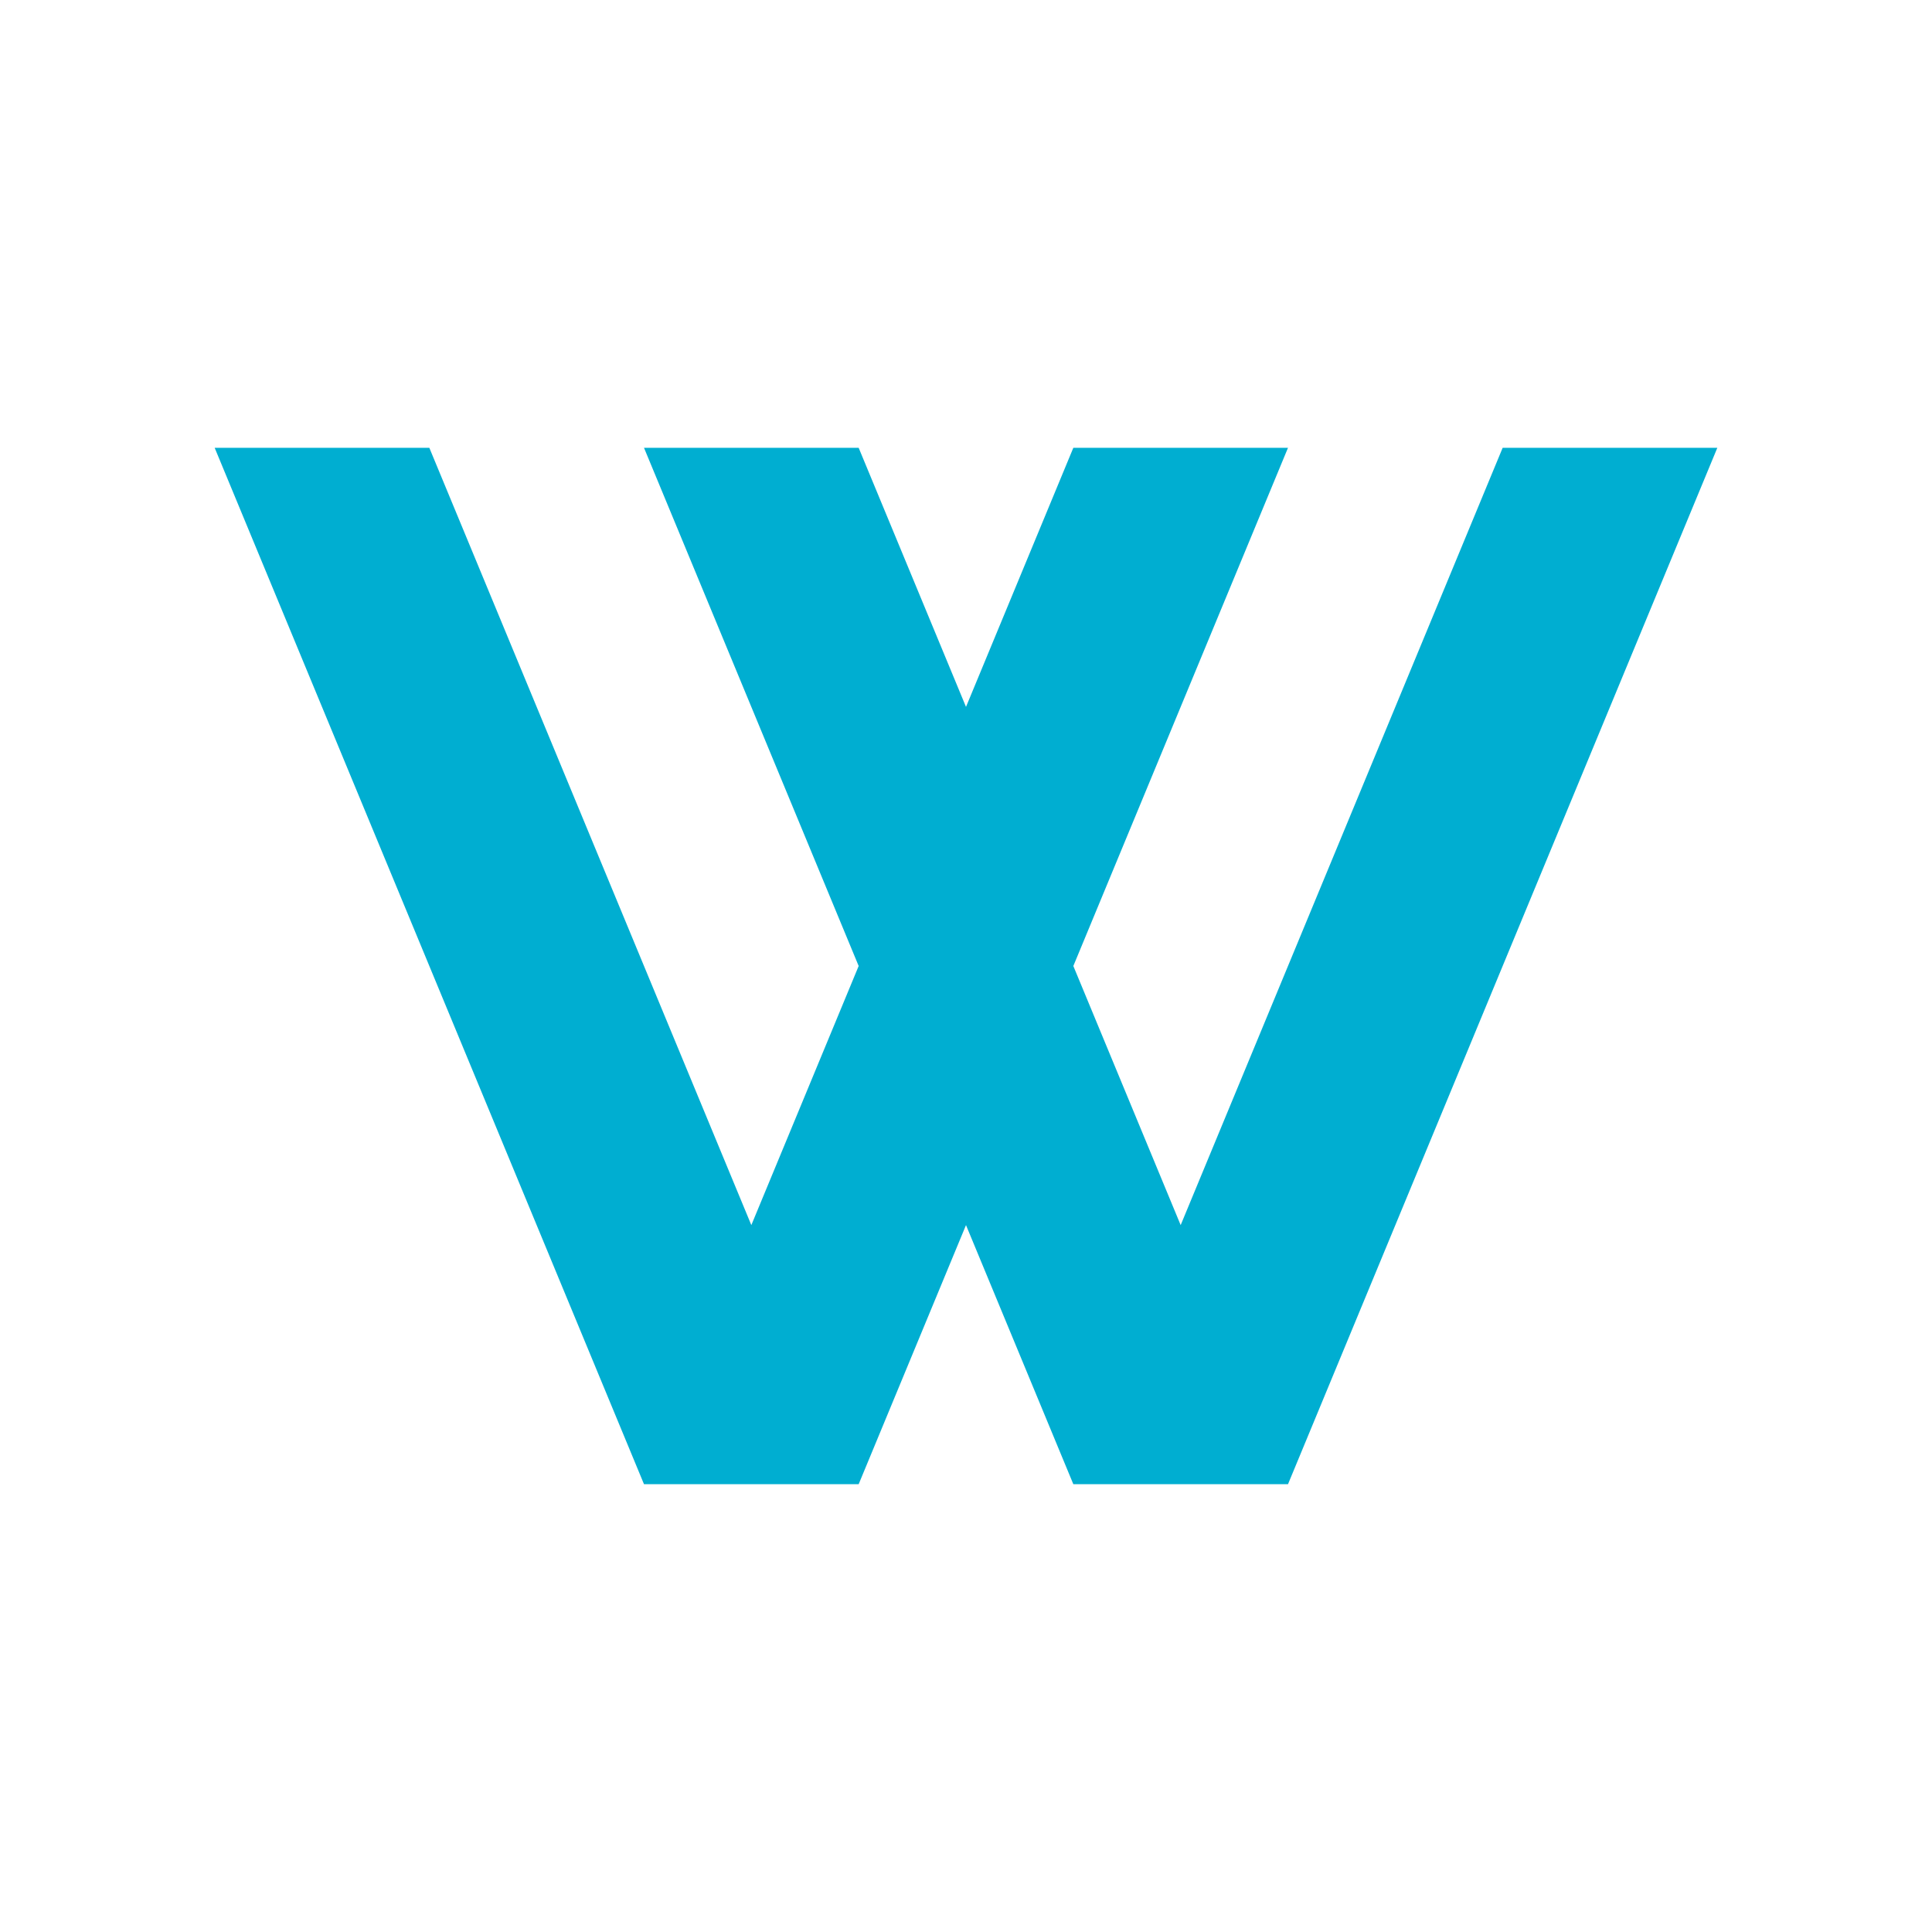
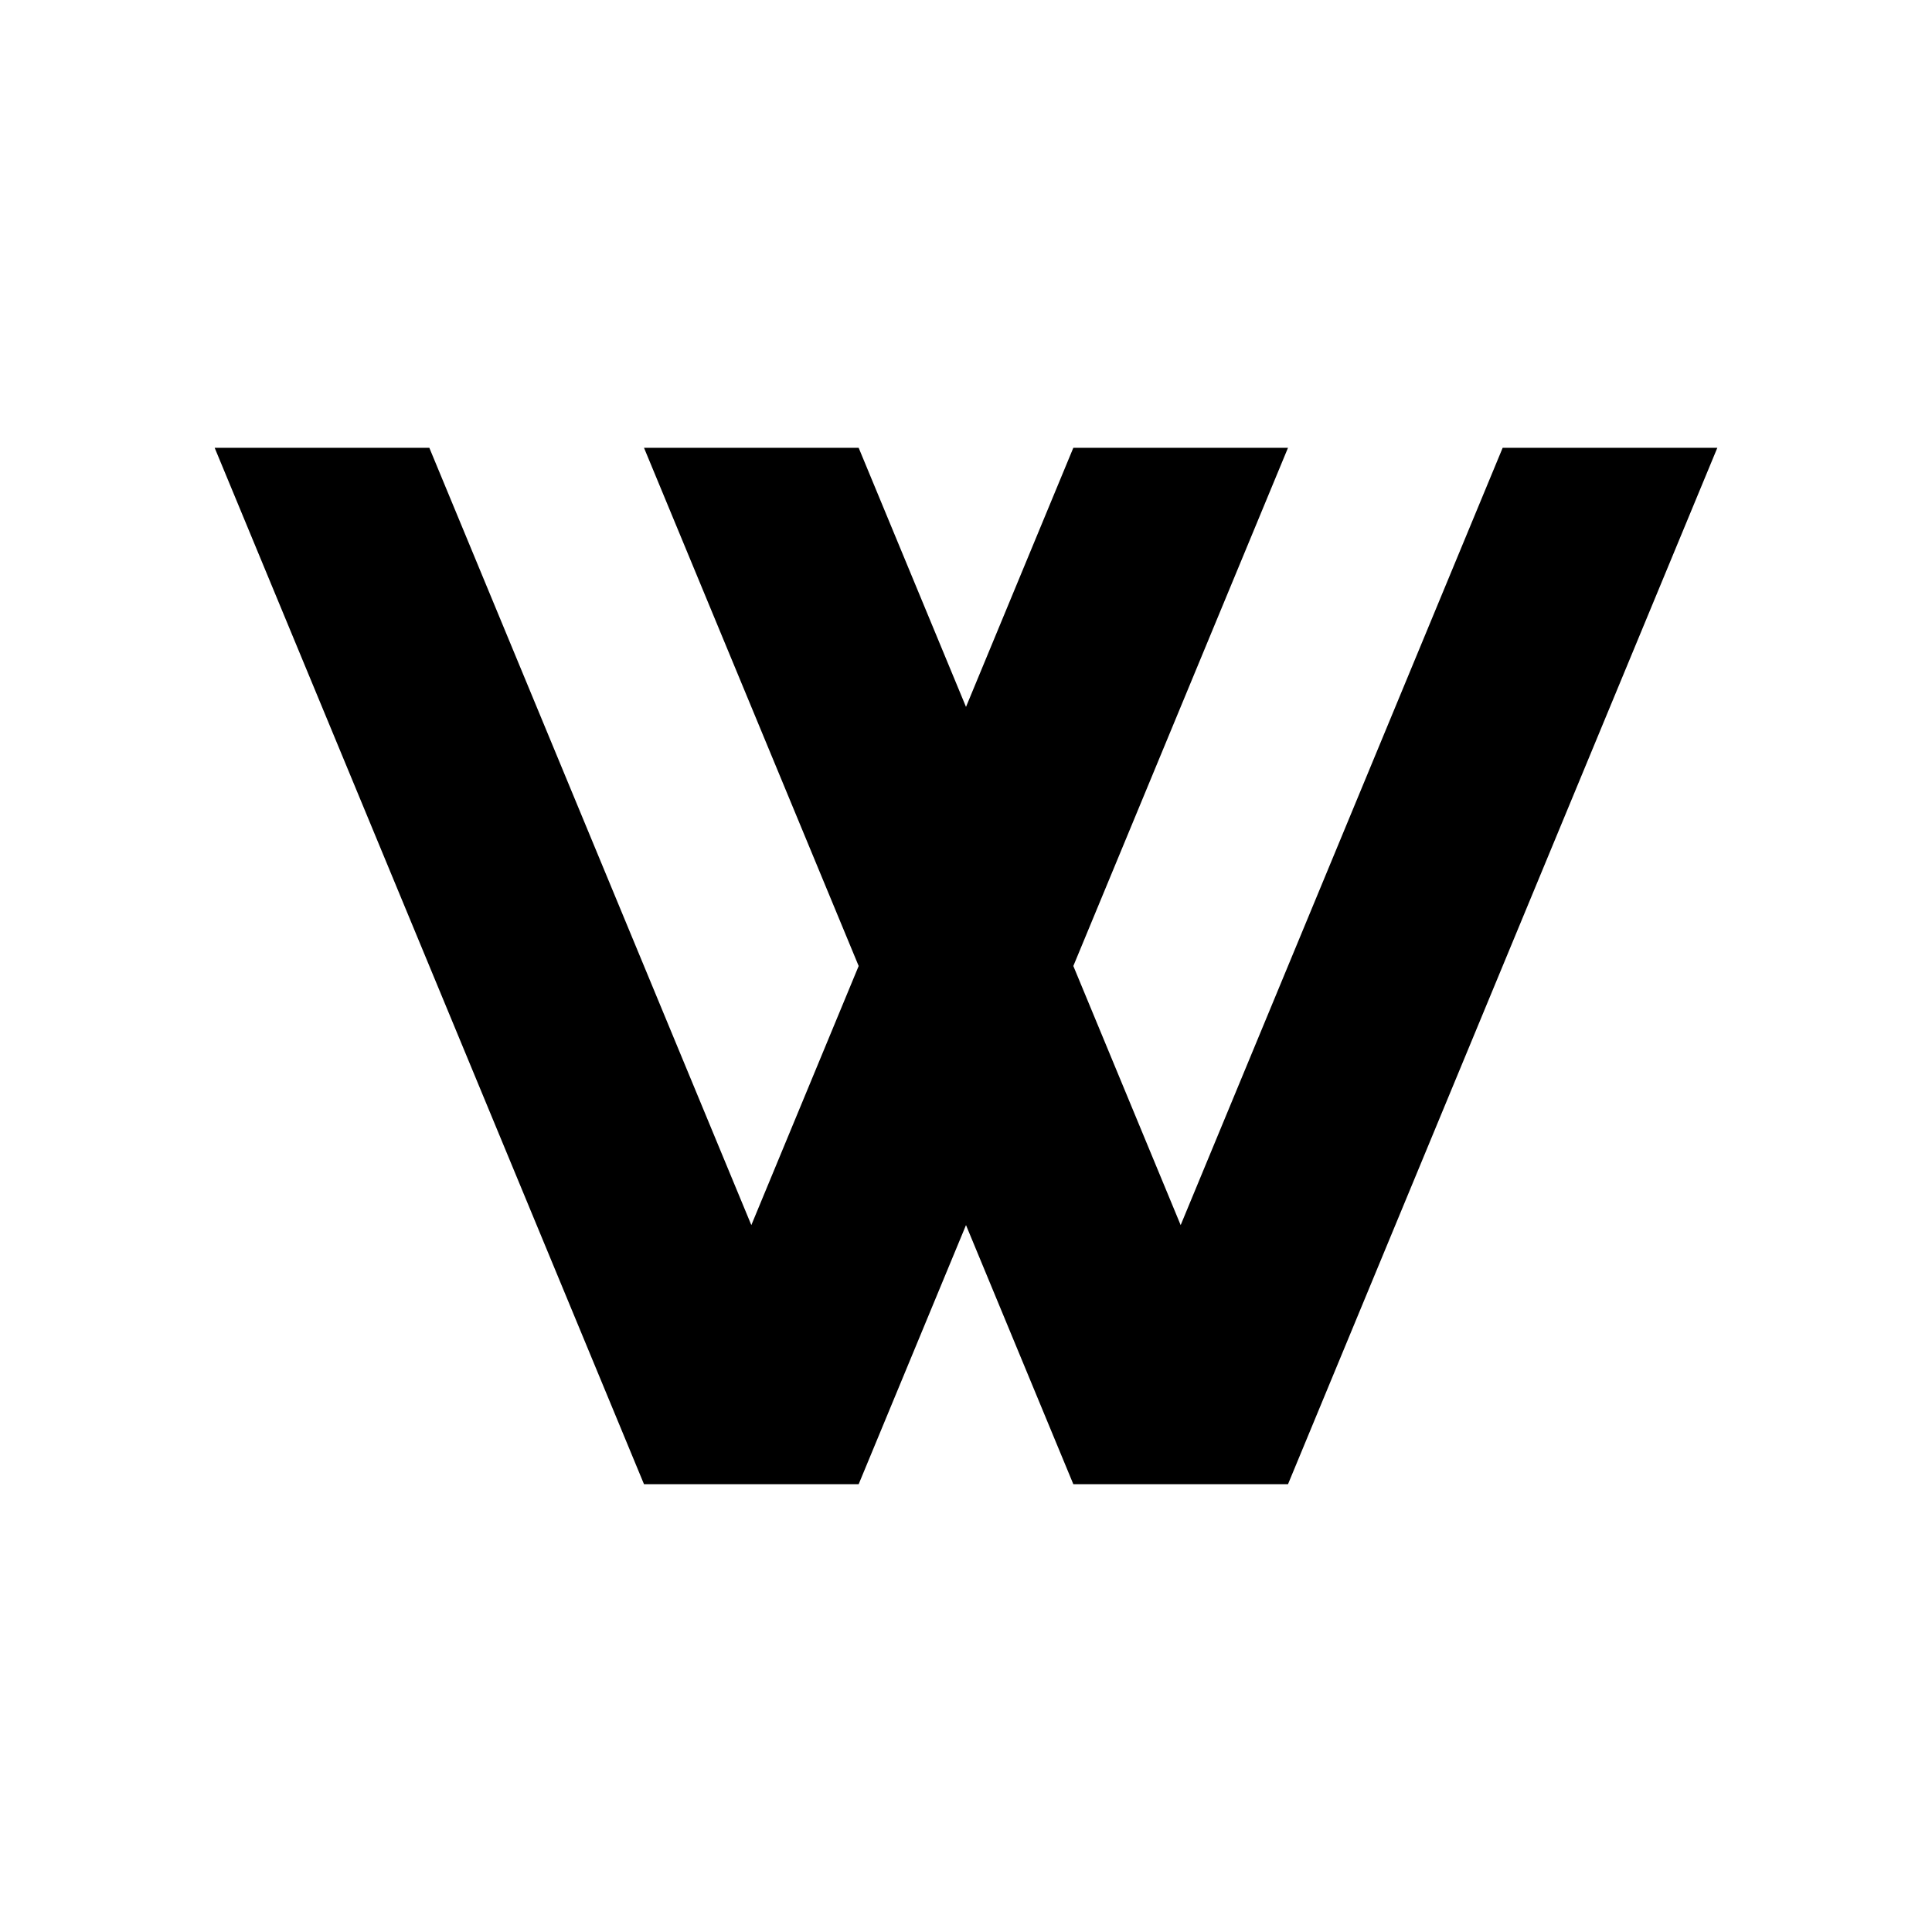
<svg xmlns="http://www.w3.org/2000/svg" viewBox="0 0 900 900">
-   <path fill="#00aed1" d="M100 208.6h100l150 362.1L400 450 300 208.6h100l50 120.7 50-120.7h100L500 450l50 120.7 150-362.1h100L600 691.4H500l-50-120.7-50 120.7H300z" />
+   <path d="M100 208.6h100l150 362.1L400 450 300 208.6h100l50 120.7 50-120.7h100L500 450l50 120.7 150-362.1h100L600 691.4H500l-50-120.7-50 120.7H300z" />
</svg>
